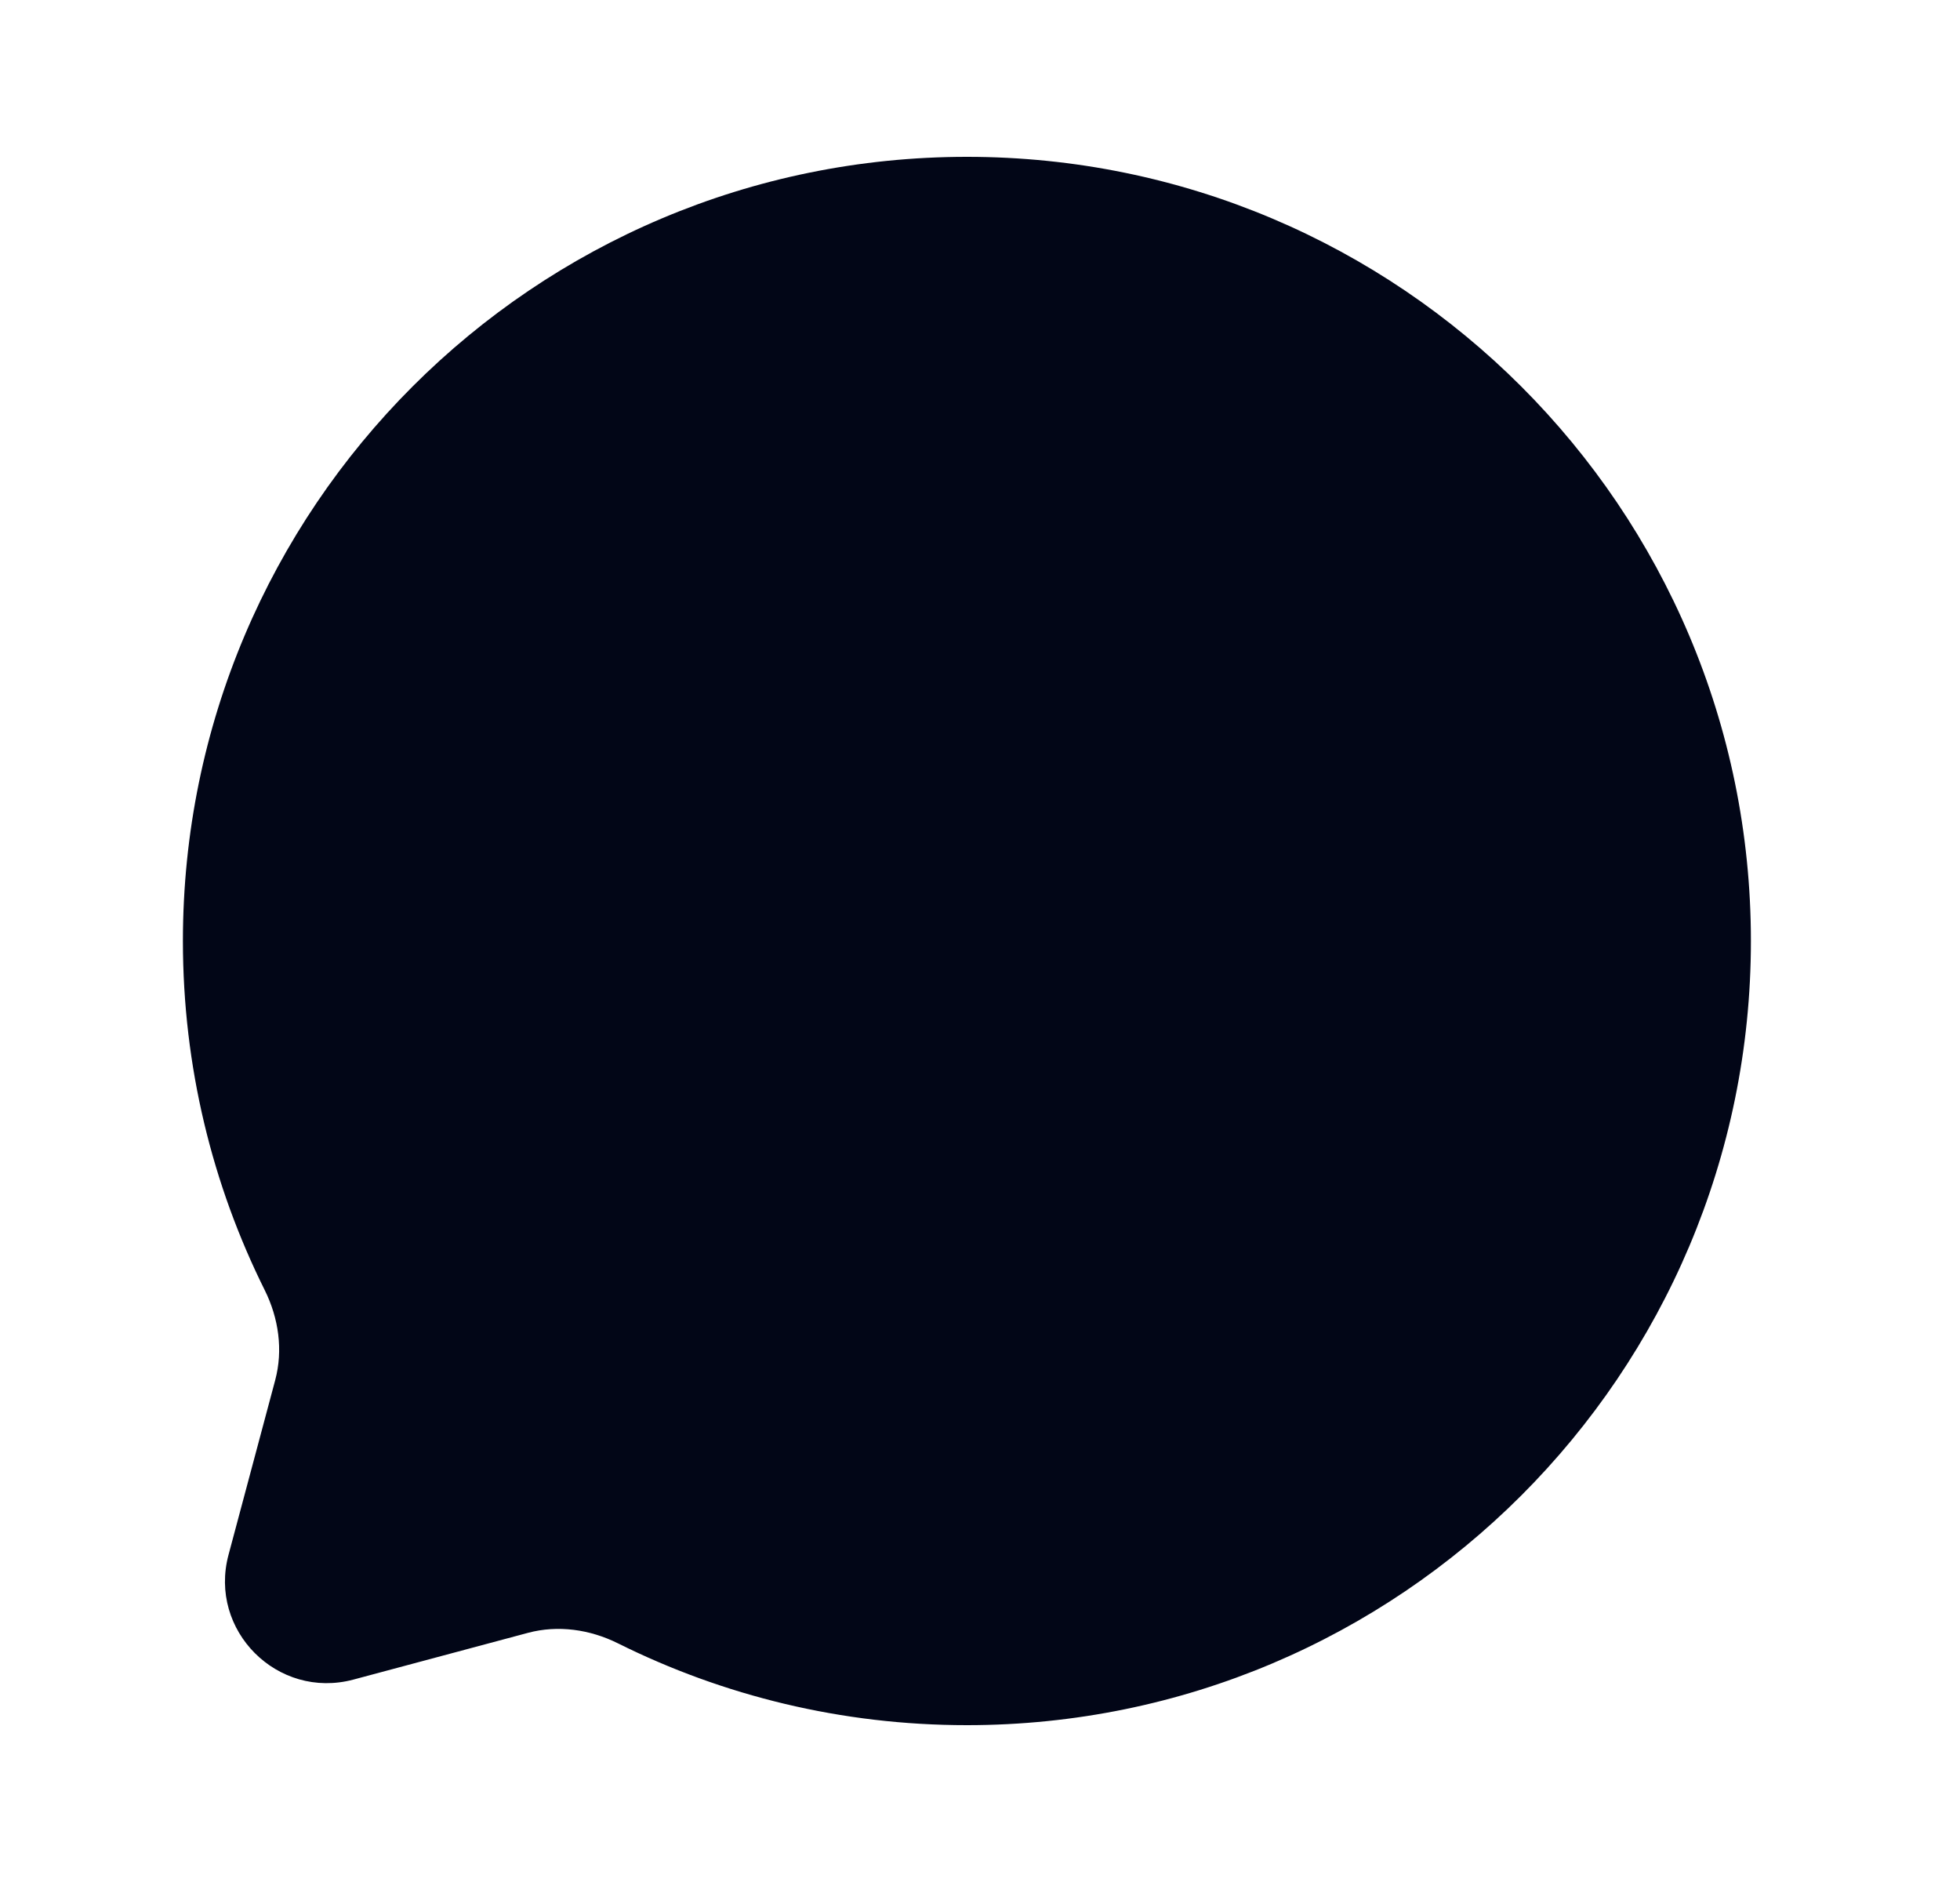
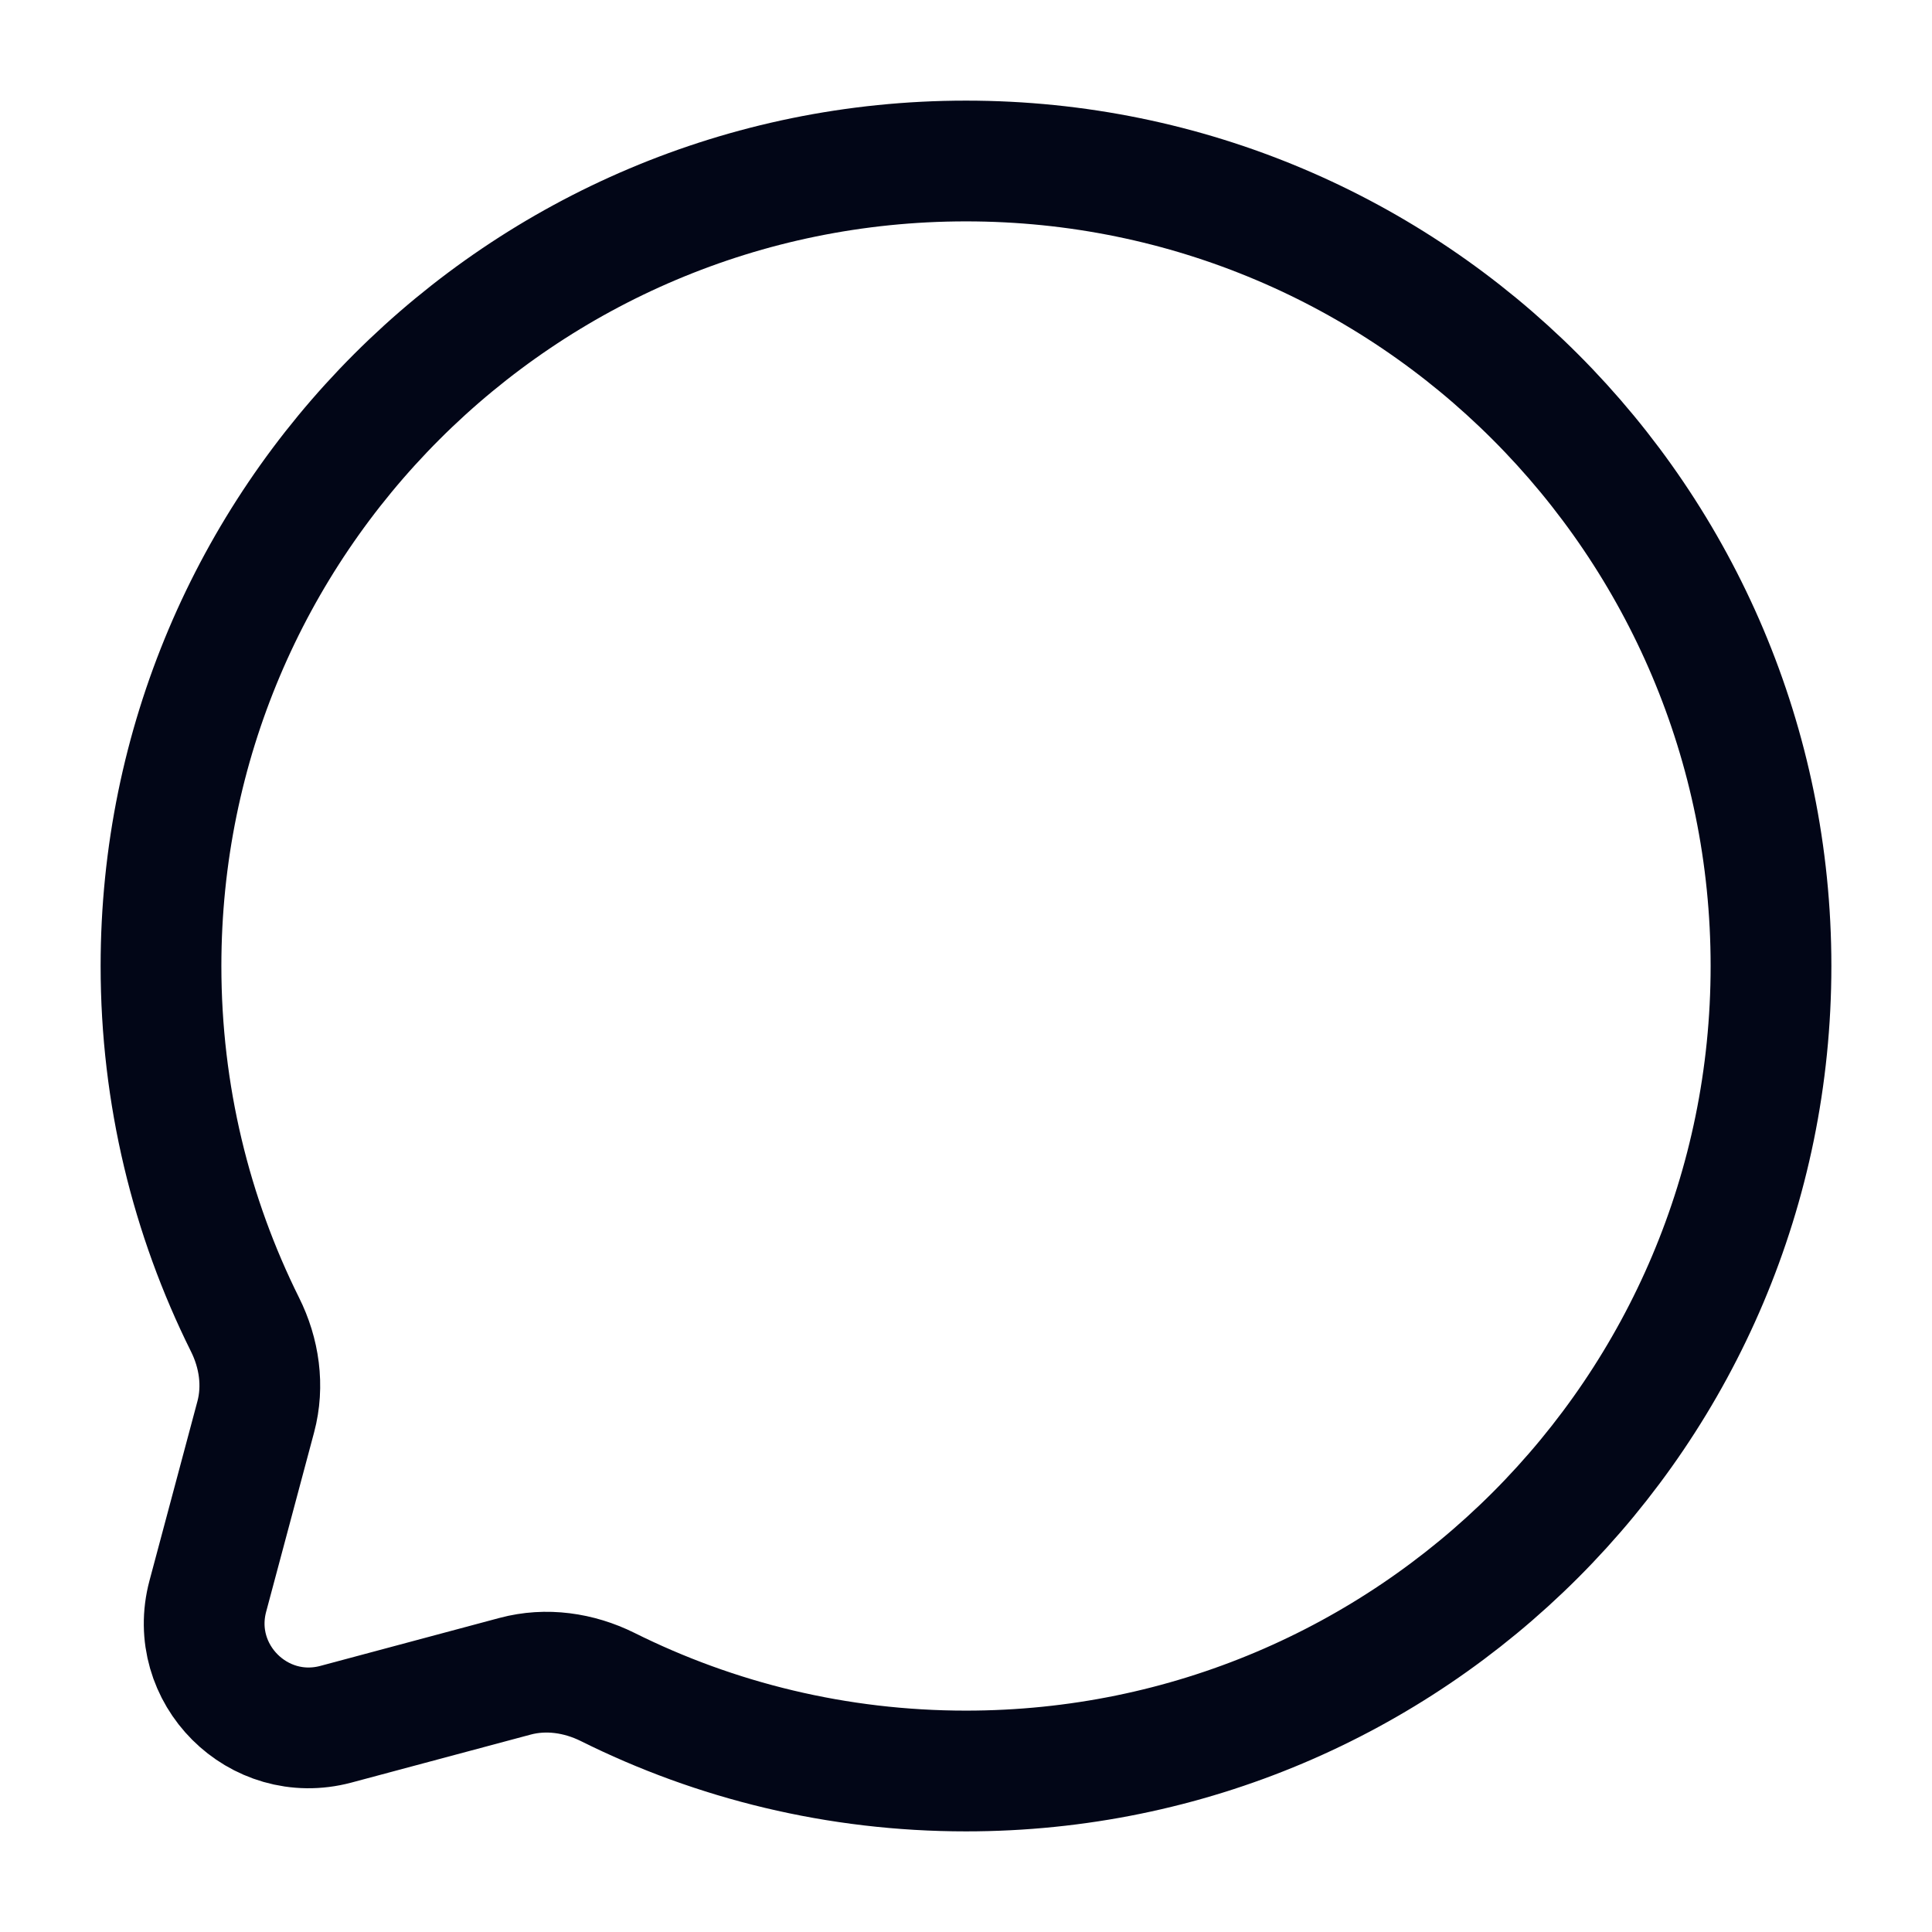
- <svg xmlns="http://www.w3.org/2000/svg" width="25" height="24" viewBox="0 0 25 24" fill="none">
-   <path d="M12.333 22C17.856 22 22.333 17.523 22.333 12C22.333 6.477 17.856 2 12.333 2C6.811 2 2.333 6.477 2.333 12C2.333 13.6 2.709 15.112 3.377 16.453C3.554 16.809 3.613 17.216 3.51 17.601L2.915 19.827C2.656 20.793 3.54 21.677 4.507 21.419L6.733 20.823C7.117 20.72 7.525 20.779 7.881 20.956C9.222 21.624 10.734 22 12.333 22Z" fill="#020617" />
+ <svg xmlns="http://www.w3.org/2000/svg" width="24" height="24" viewBox="0 0 24 24" fill="none">
+   <path d="M12 22C17.523 22 22 17.523 22 12C22 6.477 17.523 2 12 2C6.477 2 2 6.477 2 12C2 13.6 2.376 15.112 3.043 16.453C3.221 16.809 3.28 17.216 3.177 17.601L2.582 19.827C2.323 20.793 3.207 21.677 4.173 21.419L6.399 20.823C6.784 20.72 7.191 20.779 7.548 20.956C8.888 21.624 10.4 22 12 22Z" stroke="#020617" stroke-width="1.5" />
</svg>
